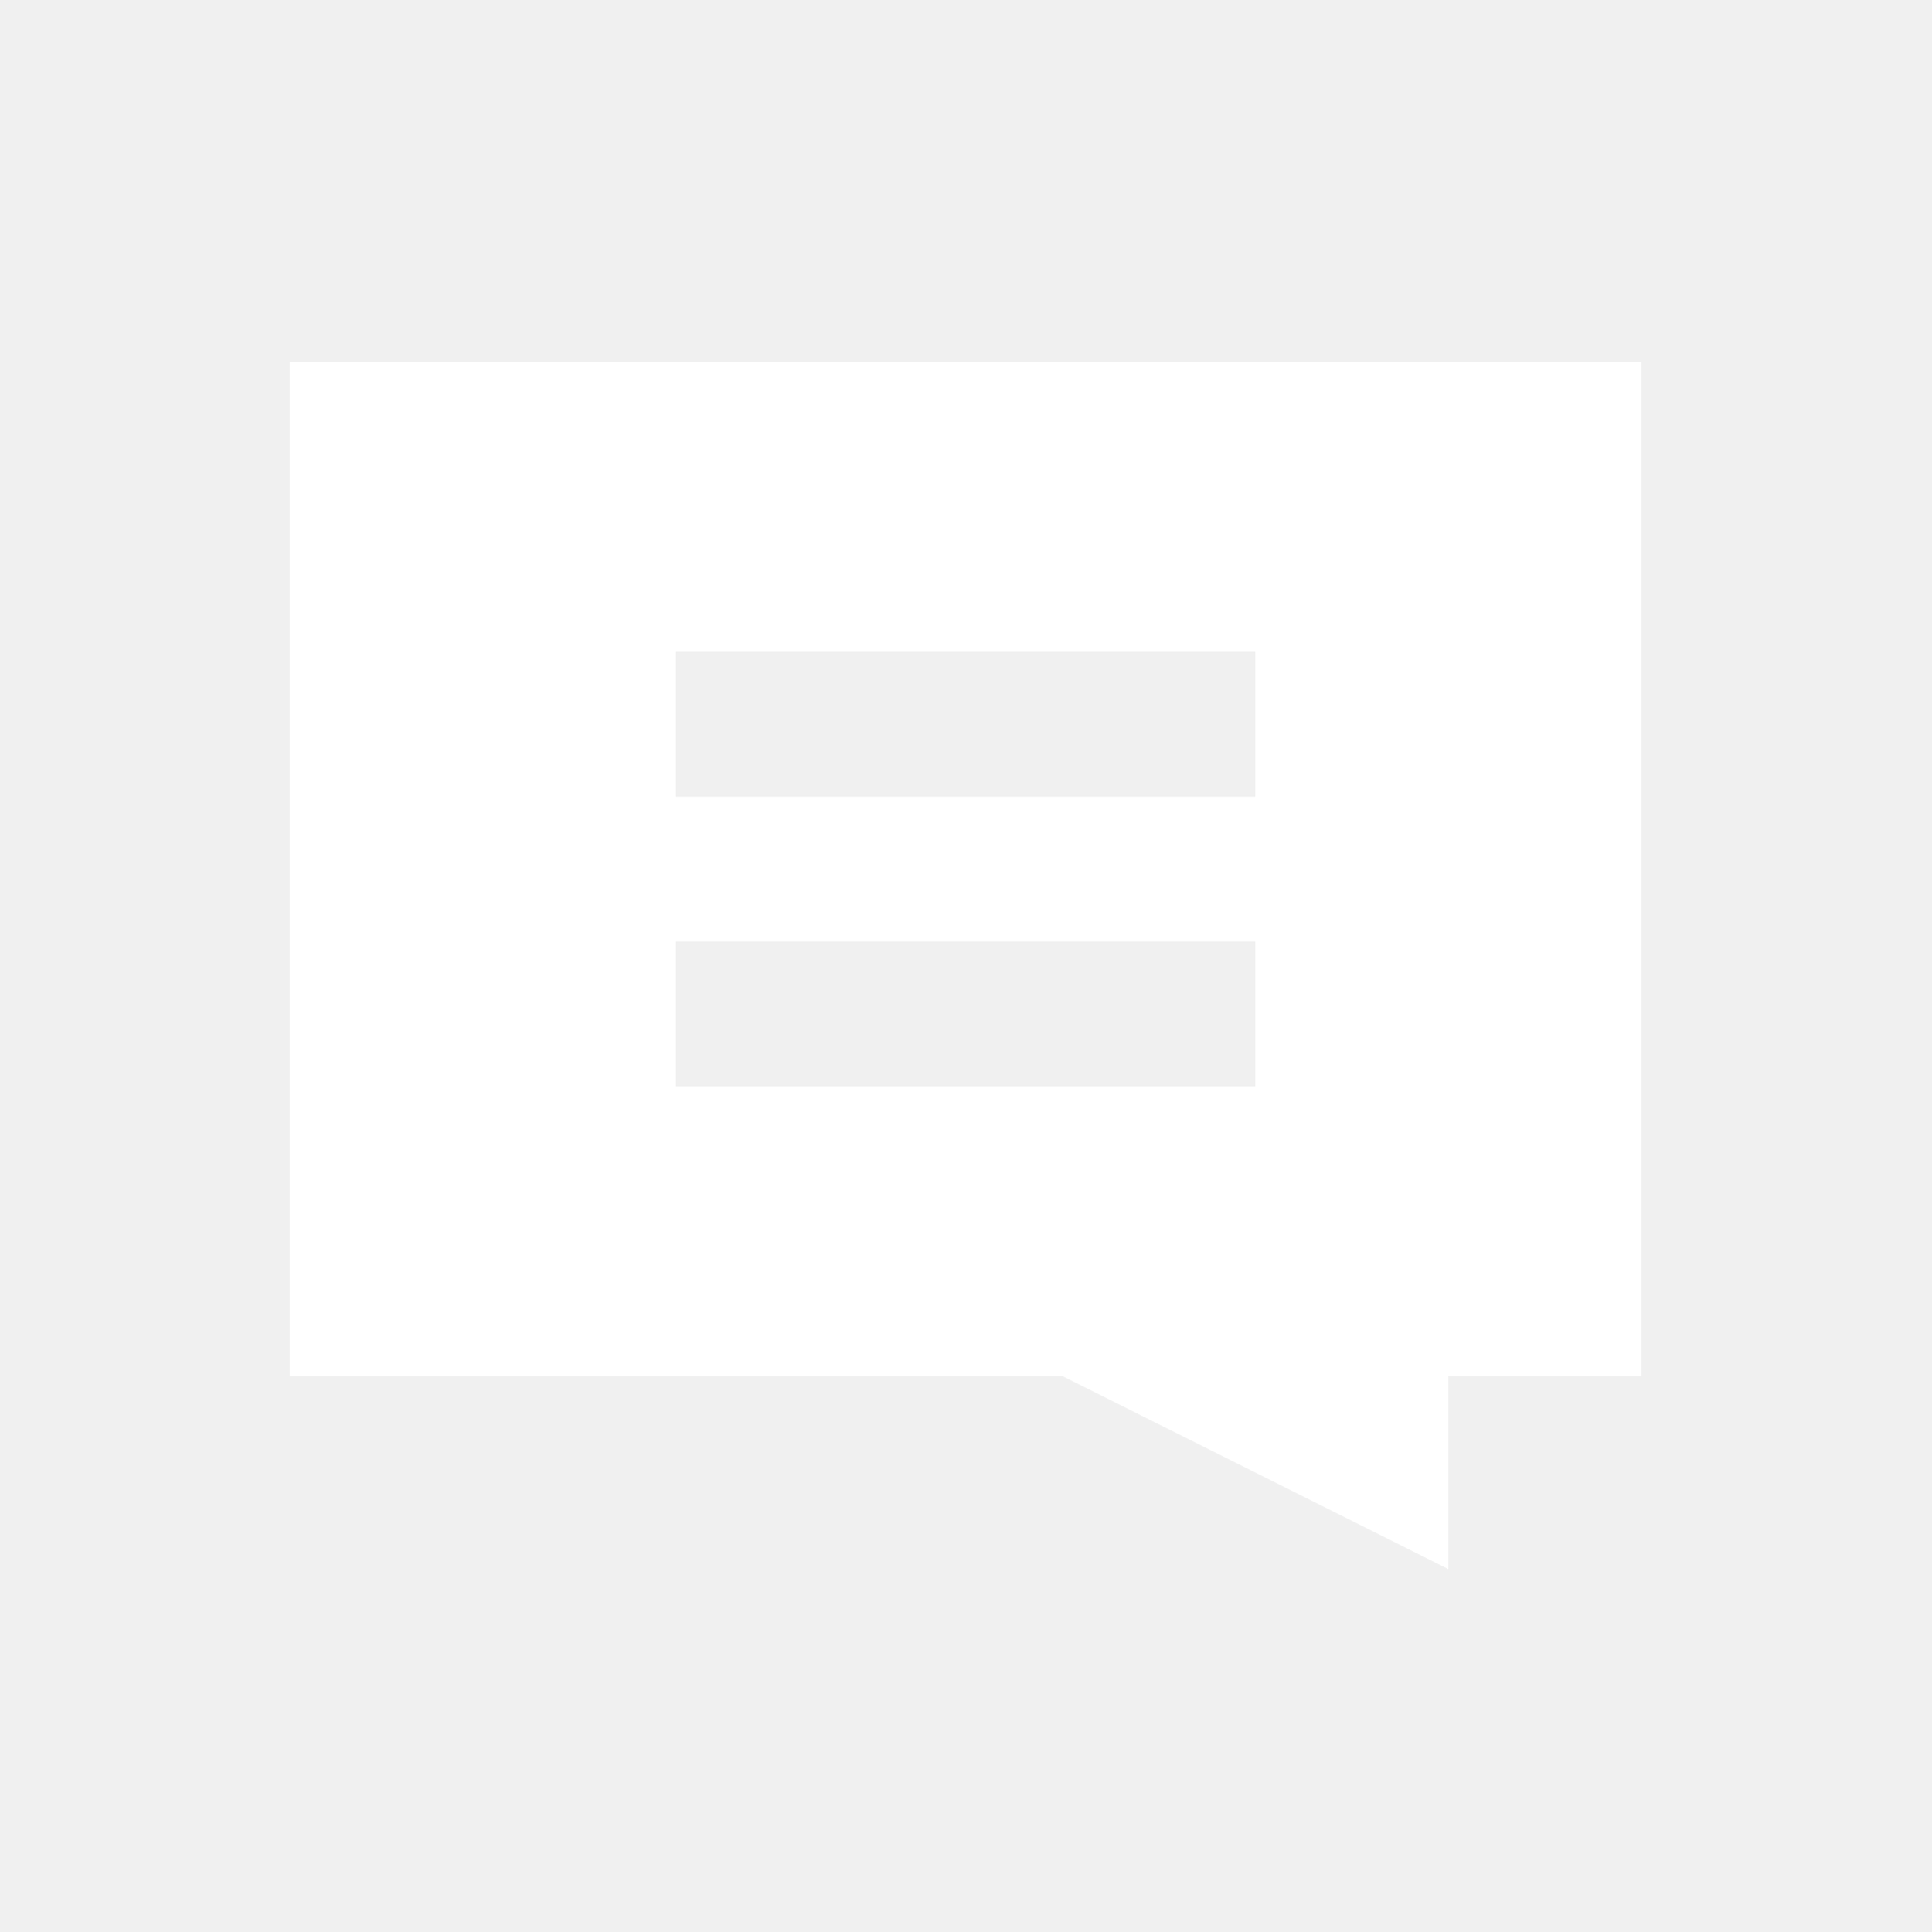
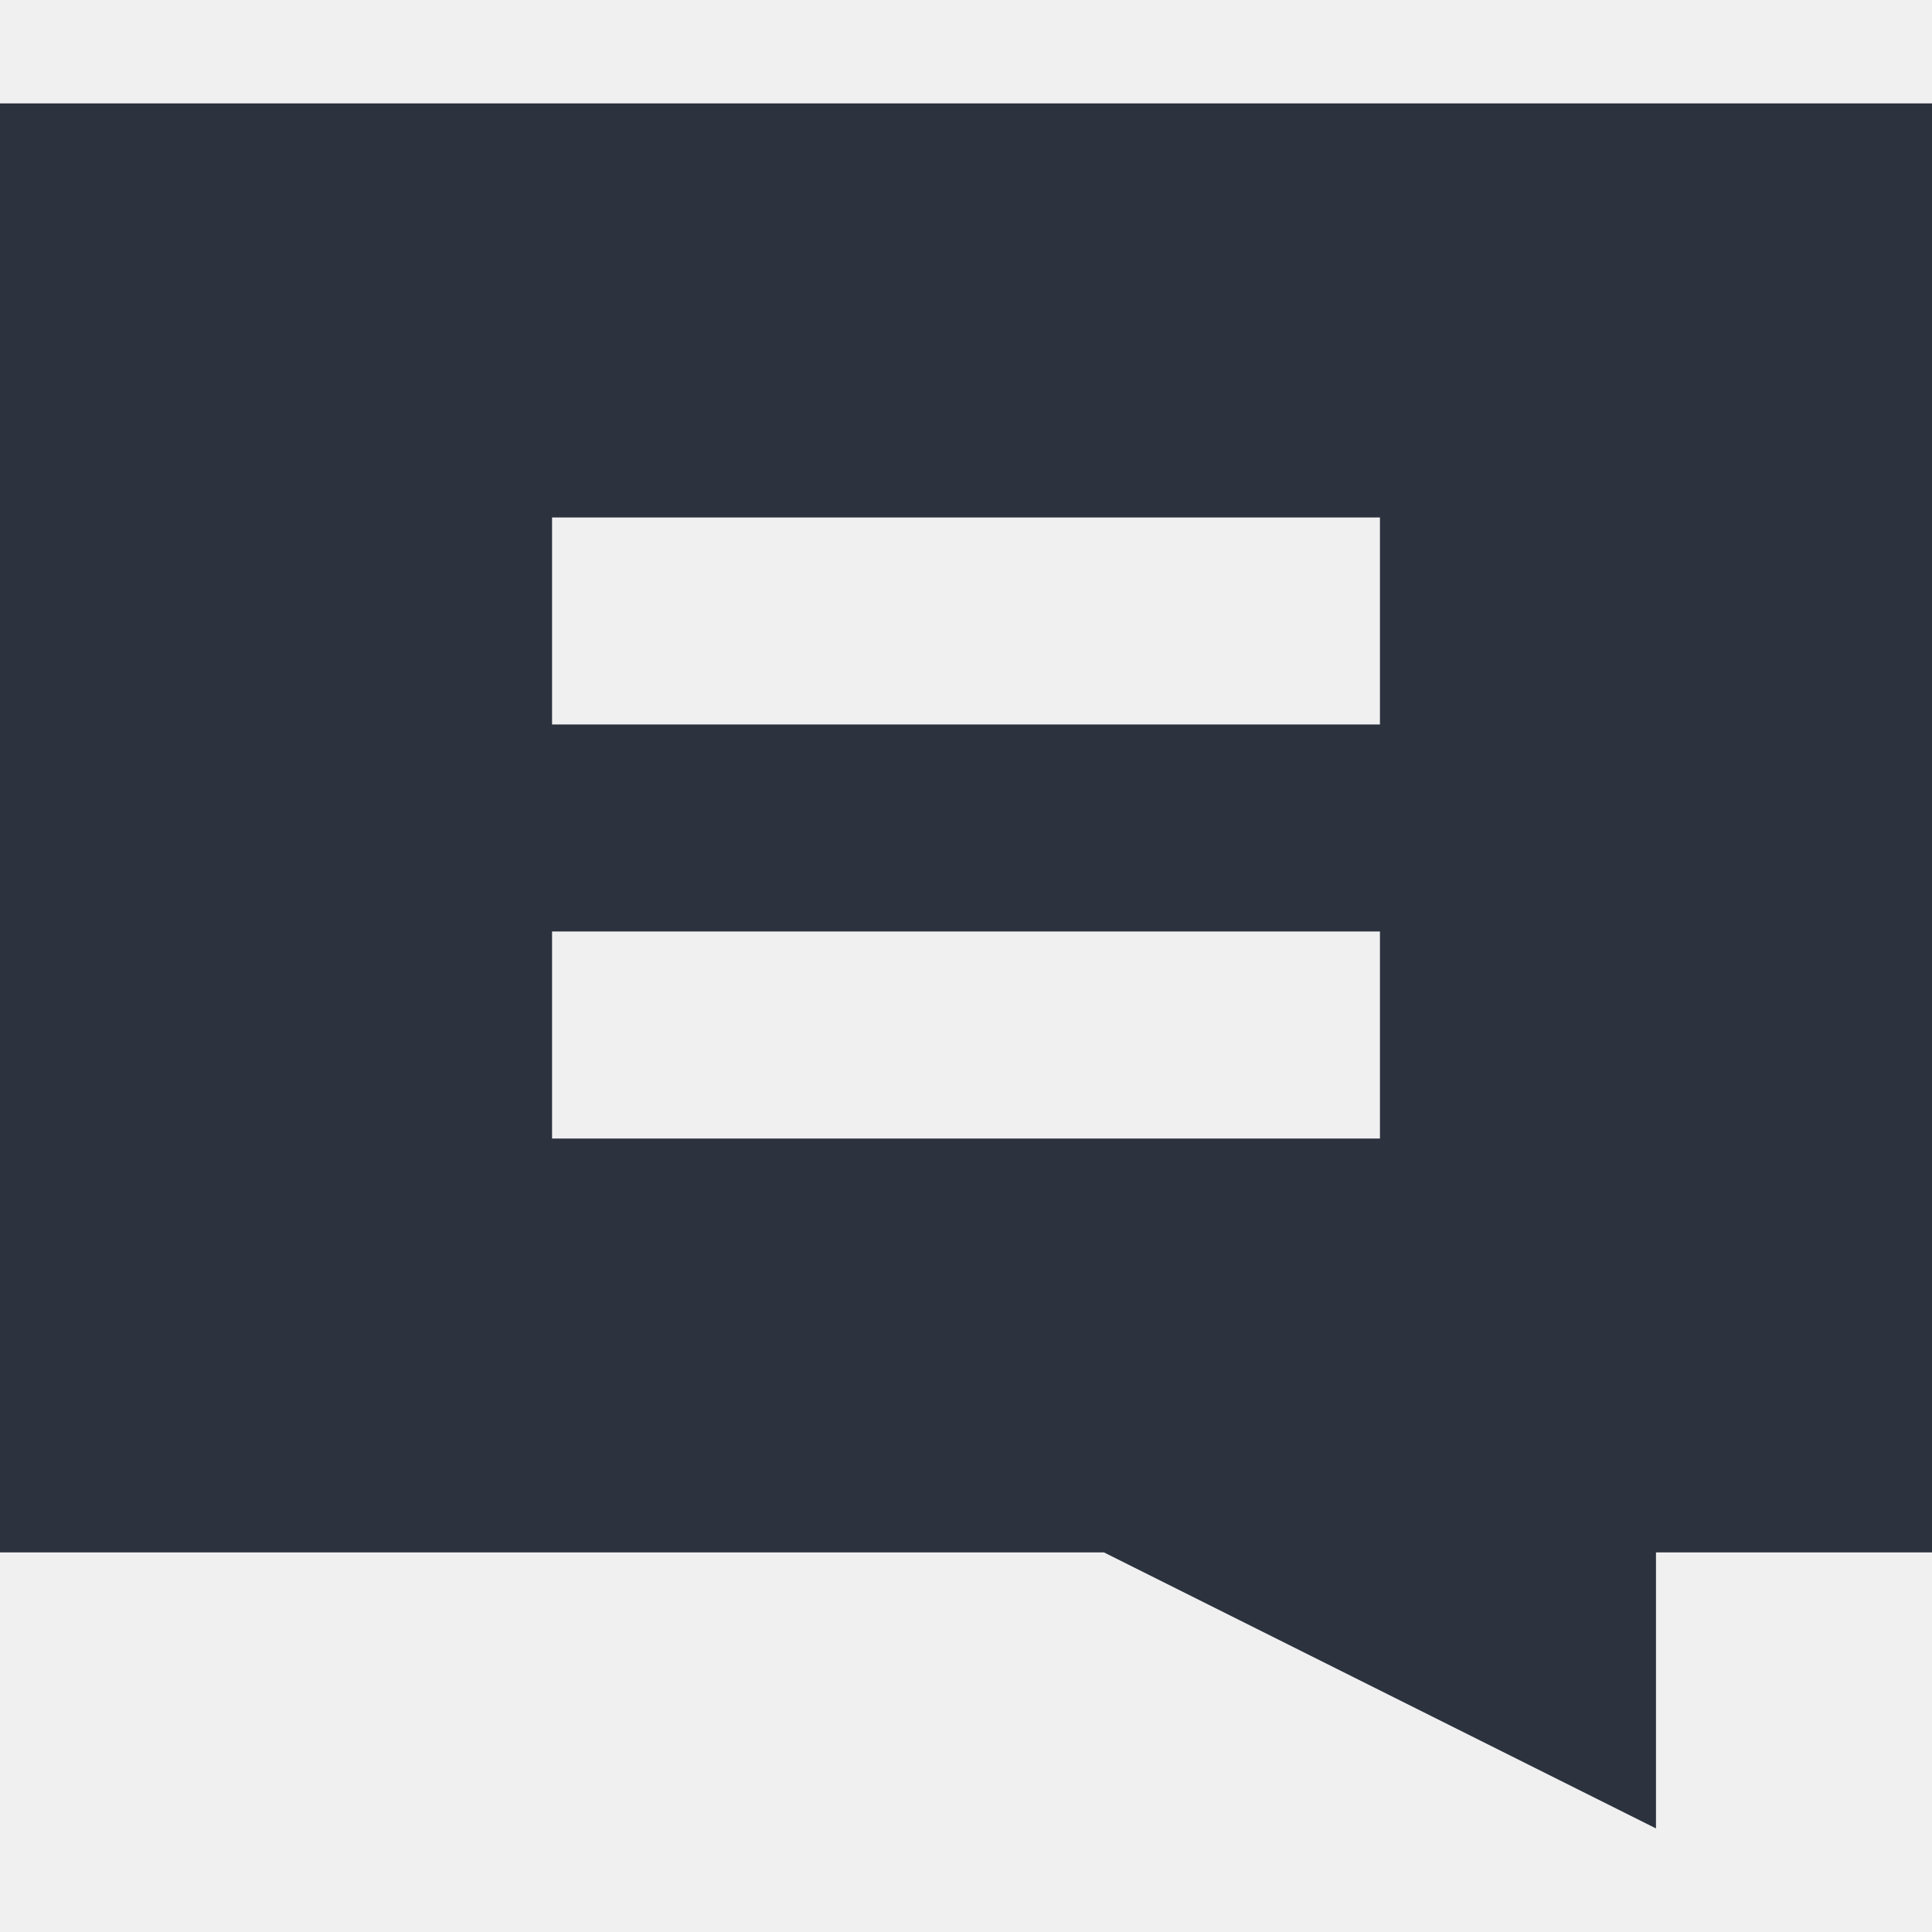
- <svg xmlns="http://www.w3.org/2000/svg" version="1.1" id="Ebene_1" x="0px" y="0px" width="1133.86px" height="1133.86px" viewBox="0 0 1133.86 1133.86" enable-background="new 0 0 1133.86 1133.86" xml:space="preserve">
-   <rect x="170.079" y="170.079" display="none" fill="#F6F6F6" width="793.701" height="793.701" />
+ <svg xmlns="http://www.w3.org/2000/svg" version="1.1" id="Ebene_1" x="0px" y="0px" viewBox="0 0 1133.9 1133.9" enable-background="new 0 0 1133.9 1133.9" xml:space="preserve">
+   <rect x="170.1" y="170.1" display="none" fill="#F6F6F6" width="793.7" height="793.7" />
  <g display="none">
    <g display="inline">
-       <rect x="170.079" y="170.079" fill="#EDEDED" width="113.386" height="595.276" />
-       <rect x="283.465" y="170.079" fill="#EDEDED" width="113.386" height="595.276" />
-       <rect x="396.85" y="170.079" fill="#EDEDED" width="113.386" height="595.276" />
-       <rect x="510.237" y="170.079" fill="#EDEDED" width="113.386" height="595.276" />
-       <rect x="623.623" y="170.079" fill="#EDEDED" width="113.386" height="595.276" />
-       <rect x="737.009" y="170.079" fill="#EDEDED" width="113.386" height="595.276" />
-       <polygon fill="#EDEDED" points="850.395,878.74 850.395,765.354 623.623,765.354   " />
-       <rect x="850.395" y="170.079" fill="#EDEDED" width="113.386" height="595.276" />
+       <rect x="170.1" y="170.1" fill="#EDEDED" width="113.4" height="595.3" />
+       <rect x="283.5" y="170.1" fill="#EDEDED" width="113.4" height="595.3" />
+       <rect x="396.9" y="170.1" fill="#EDEDED" width="113.4" height="595.3" />
+       <rect x="510.2" y="170.1" fill="#EDEDED" width="113.4" height="595.3" />
+       <rect x="623.6" y="170.1" fill="#EDEDED" width="113.4" height="595.3" />
+       <rect x="737" y="170.1" fill="#EDEDED" width="113.4" height="595.3" />
+       <polygon fill="#EDEDED" points="850.4,878.7 850.4,765.4 623.6,765.4   " />
+       <rect x="850.4" y="170.1" fill="#EDEDED" width="113.4" height="595.3" />
    </g>
    <g display="inline">
-       <rect x="170.079" y="170.078" fill="#EDEDED" width="793.701" height="85.039" />
-       <rect x="170.079" y="255.118" fill="#EDEDED" width="793.701" height="85.039" />
-       <rect x="170.079" y="340.157" fill="#EDEDED" width="793.701" height="85.039" />
-       <rect x="170.079" y="425.197" fill="#EDEDED" width="793.701" height="85.039" />
-       <rect x="170.079" y="510.236" fill="#EDEDED" width="793.701" height="85.039" />
-       <rect x="170.079" y="595.275" fill="#EDEDED" width="793.701" height="85.039" />
-       <rect x="170.079" y="680.315" fill="#EDEDED" width="793.701" height="85.039" />
+       <rect x="170.1" y="170.1" fill="#EDEDED" width="793.7" height="85" />
+       <rect x="170.1" y="255.1" fill="#EDEDED" width="793.7" height="85" />
+       <rect x="170.1" y="340.2" fill="#EDEDED" width="793.7" height="85" />
+       <rect x="170.1" y="425.2" fill="#EDEDED" width="793.7" height="85" />
+       <rect x="170.1" y="510.2" fill="#EDEDED" width="793.7" height="85" />
+       <rect x="170.1" y="595.3" fill="#EDEDED" width="793.7" height="85" />
+       <rect x="170.1" y="680.3" fill="#EDEDED" width="793.7" height="85" />
    </g>
    <g display="inline">
-       <rect x="396.85" y="340.157" fill="#FFFFFF" width="340.158" height="85.039" />
-       <rect x="396.85" y="510.236" fill="#FFFFFF" width="340.158" height="85.039" />
+       <rect x="396.9" y="340.2" fill="#FFFFFF" width="340.2" height="85" />
+       <rect x="396.9" y="510.2" fill="#FFFFFF" width="340.2" height="85" />
    </g>
  </g>
-   <path fill="#FFFFFF" d="M963.78,212.598l-793.701,0l0,595.275l453.544,0L850.394,921.26V807.874H963.78L963.78,212.598z   M737.008,637.795H396.85v-85.039h340.158V637.795z M737.008,467.716H396.85v-85.039h340.158V467.716z" />
+   <path fill="#2C323E" d="M1133.9,60.7H0v850.4h647.9l324,162v-162h162V60.7z M809.9,668.2H324V546.7h485.9V668.2z M809.9,425.2H324  V303.7h485.9V425.2z" />
</svg>
